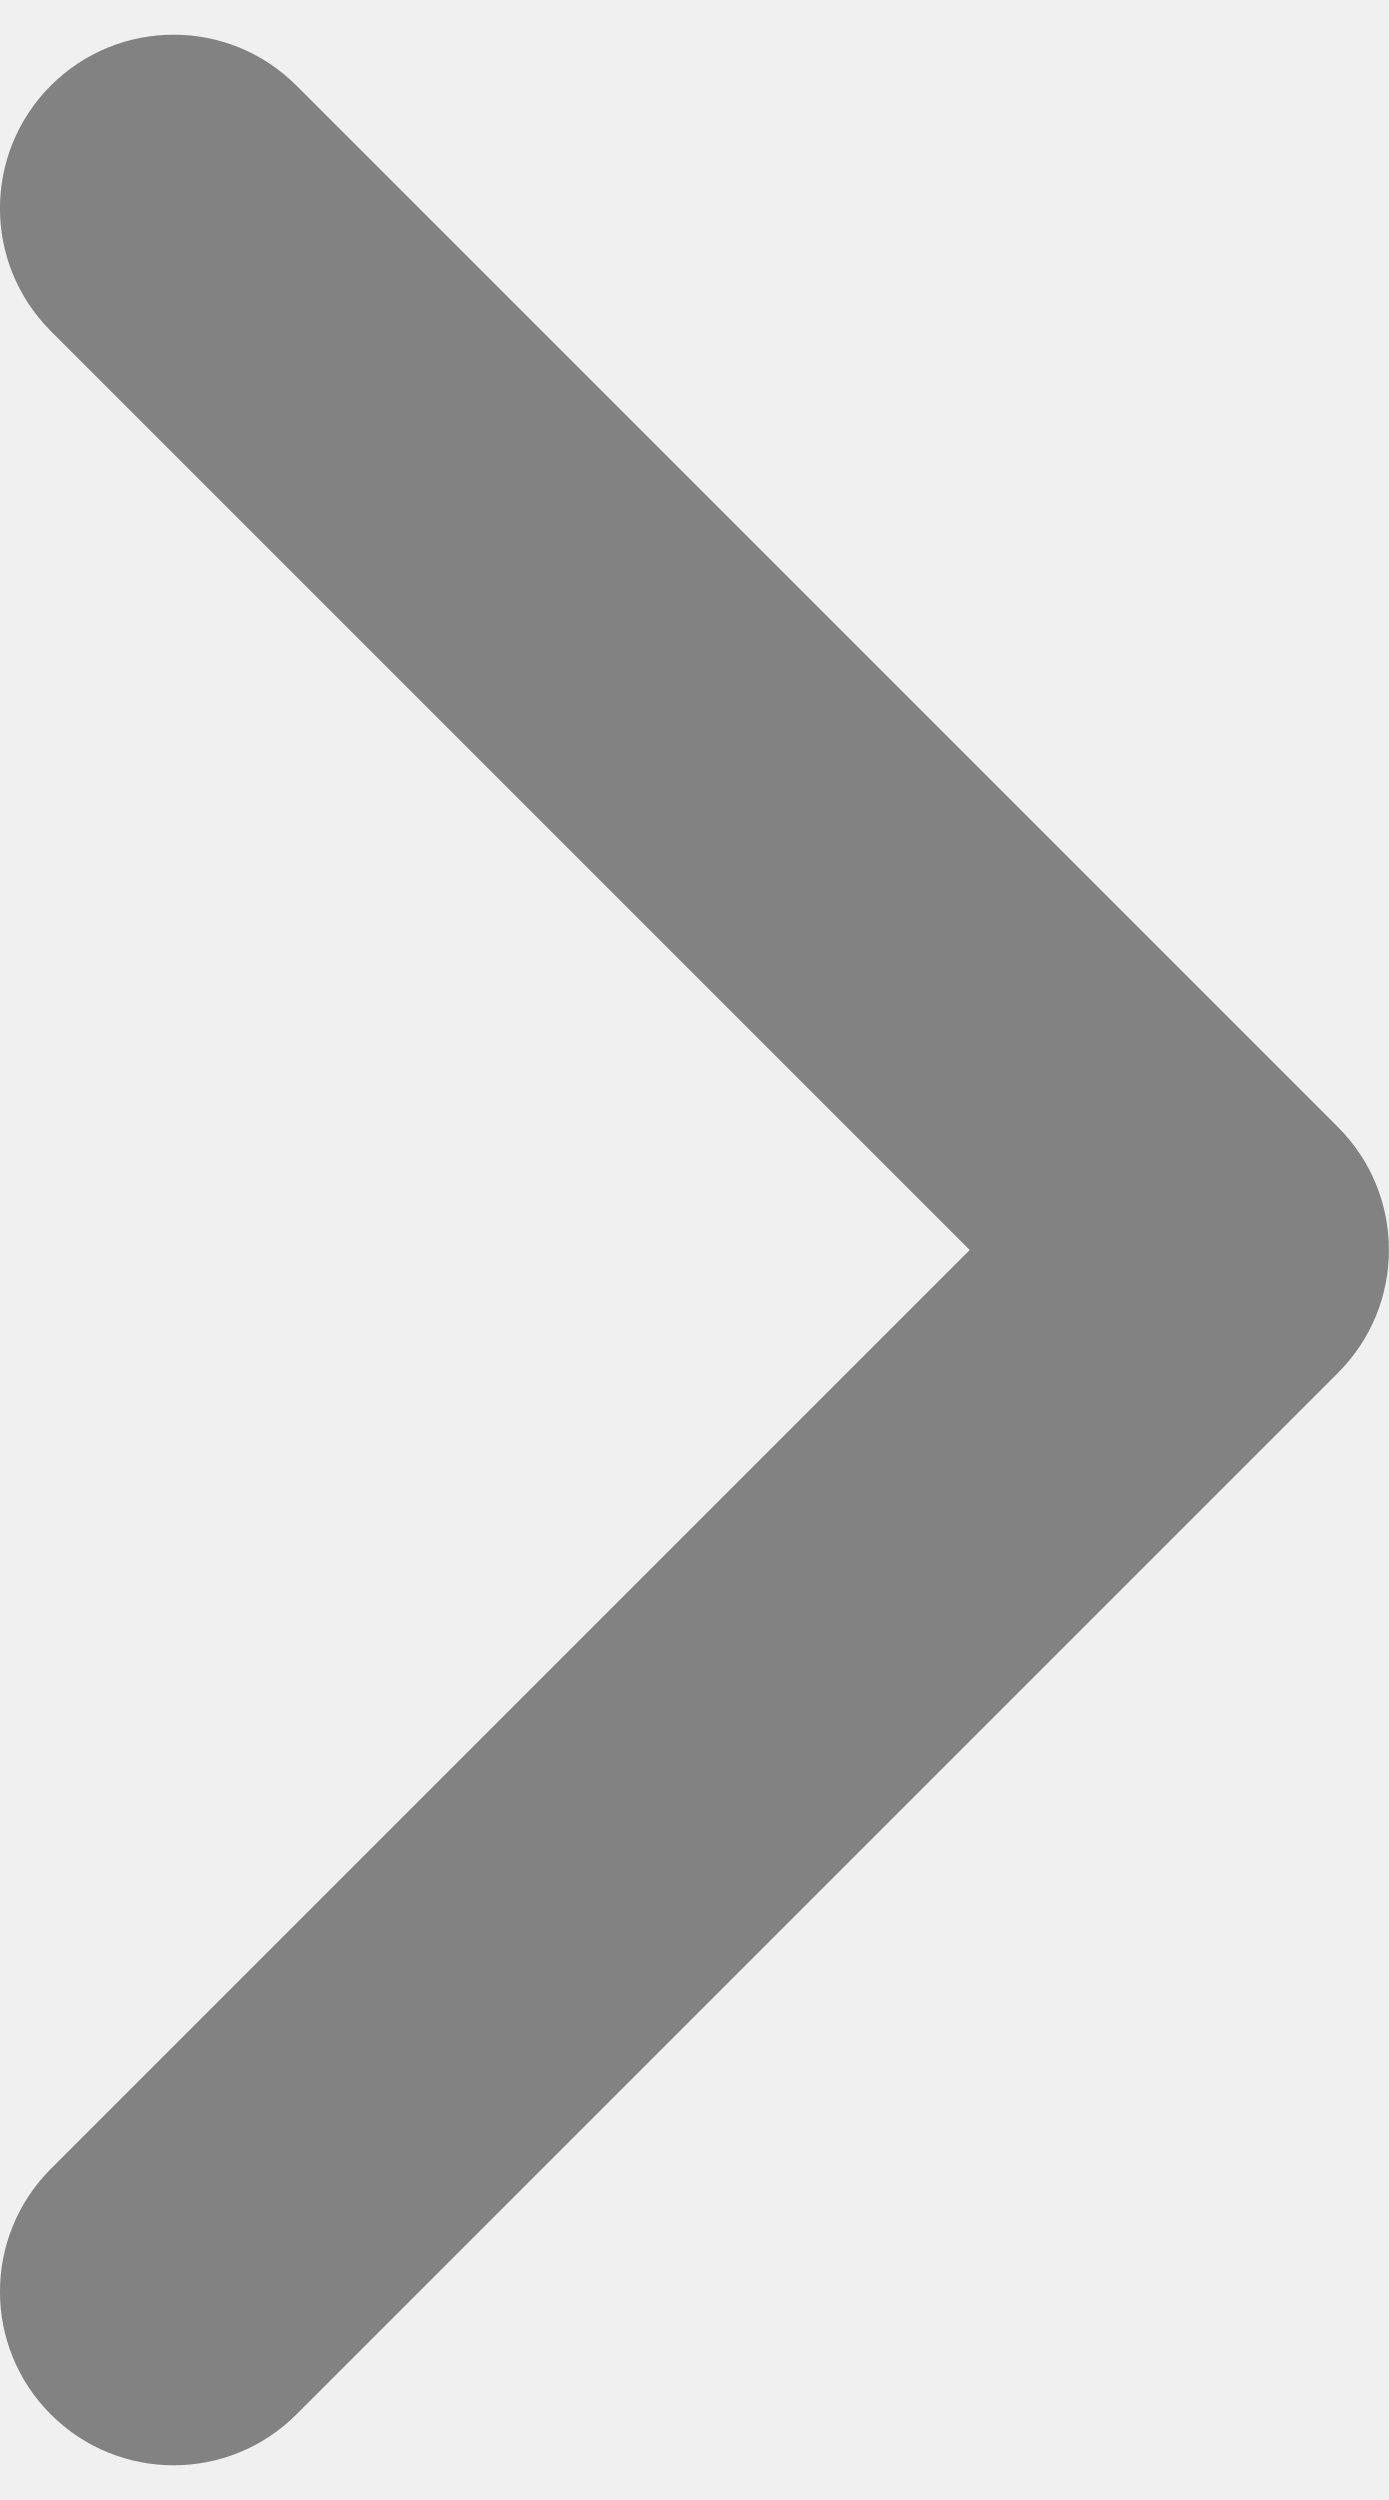
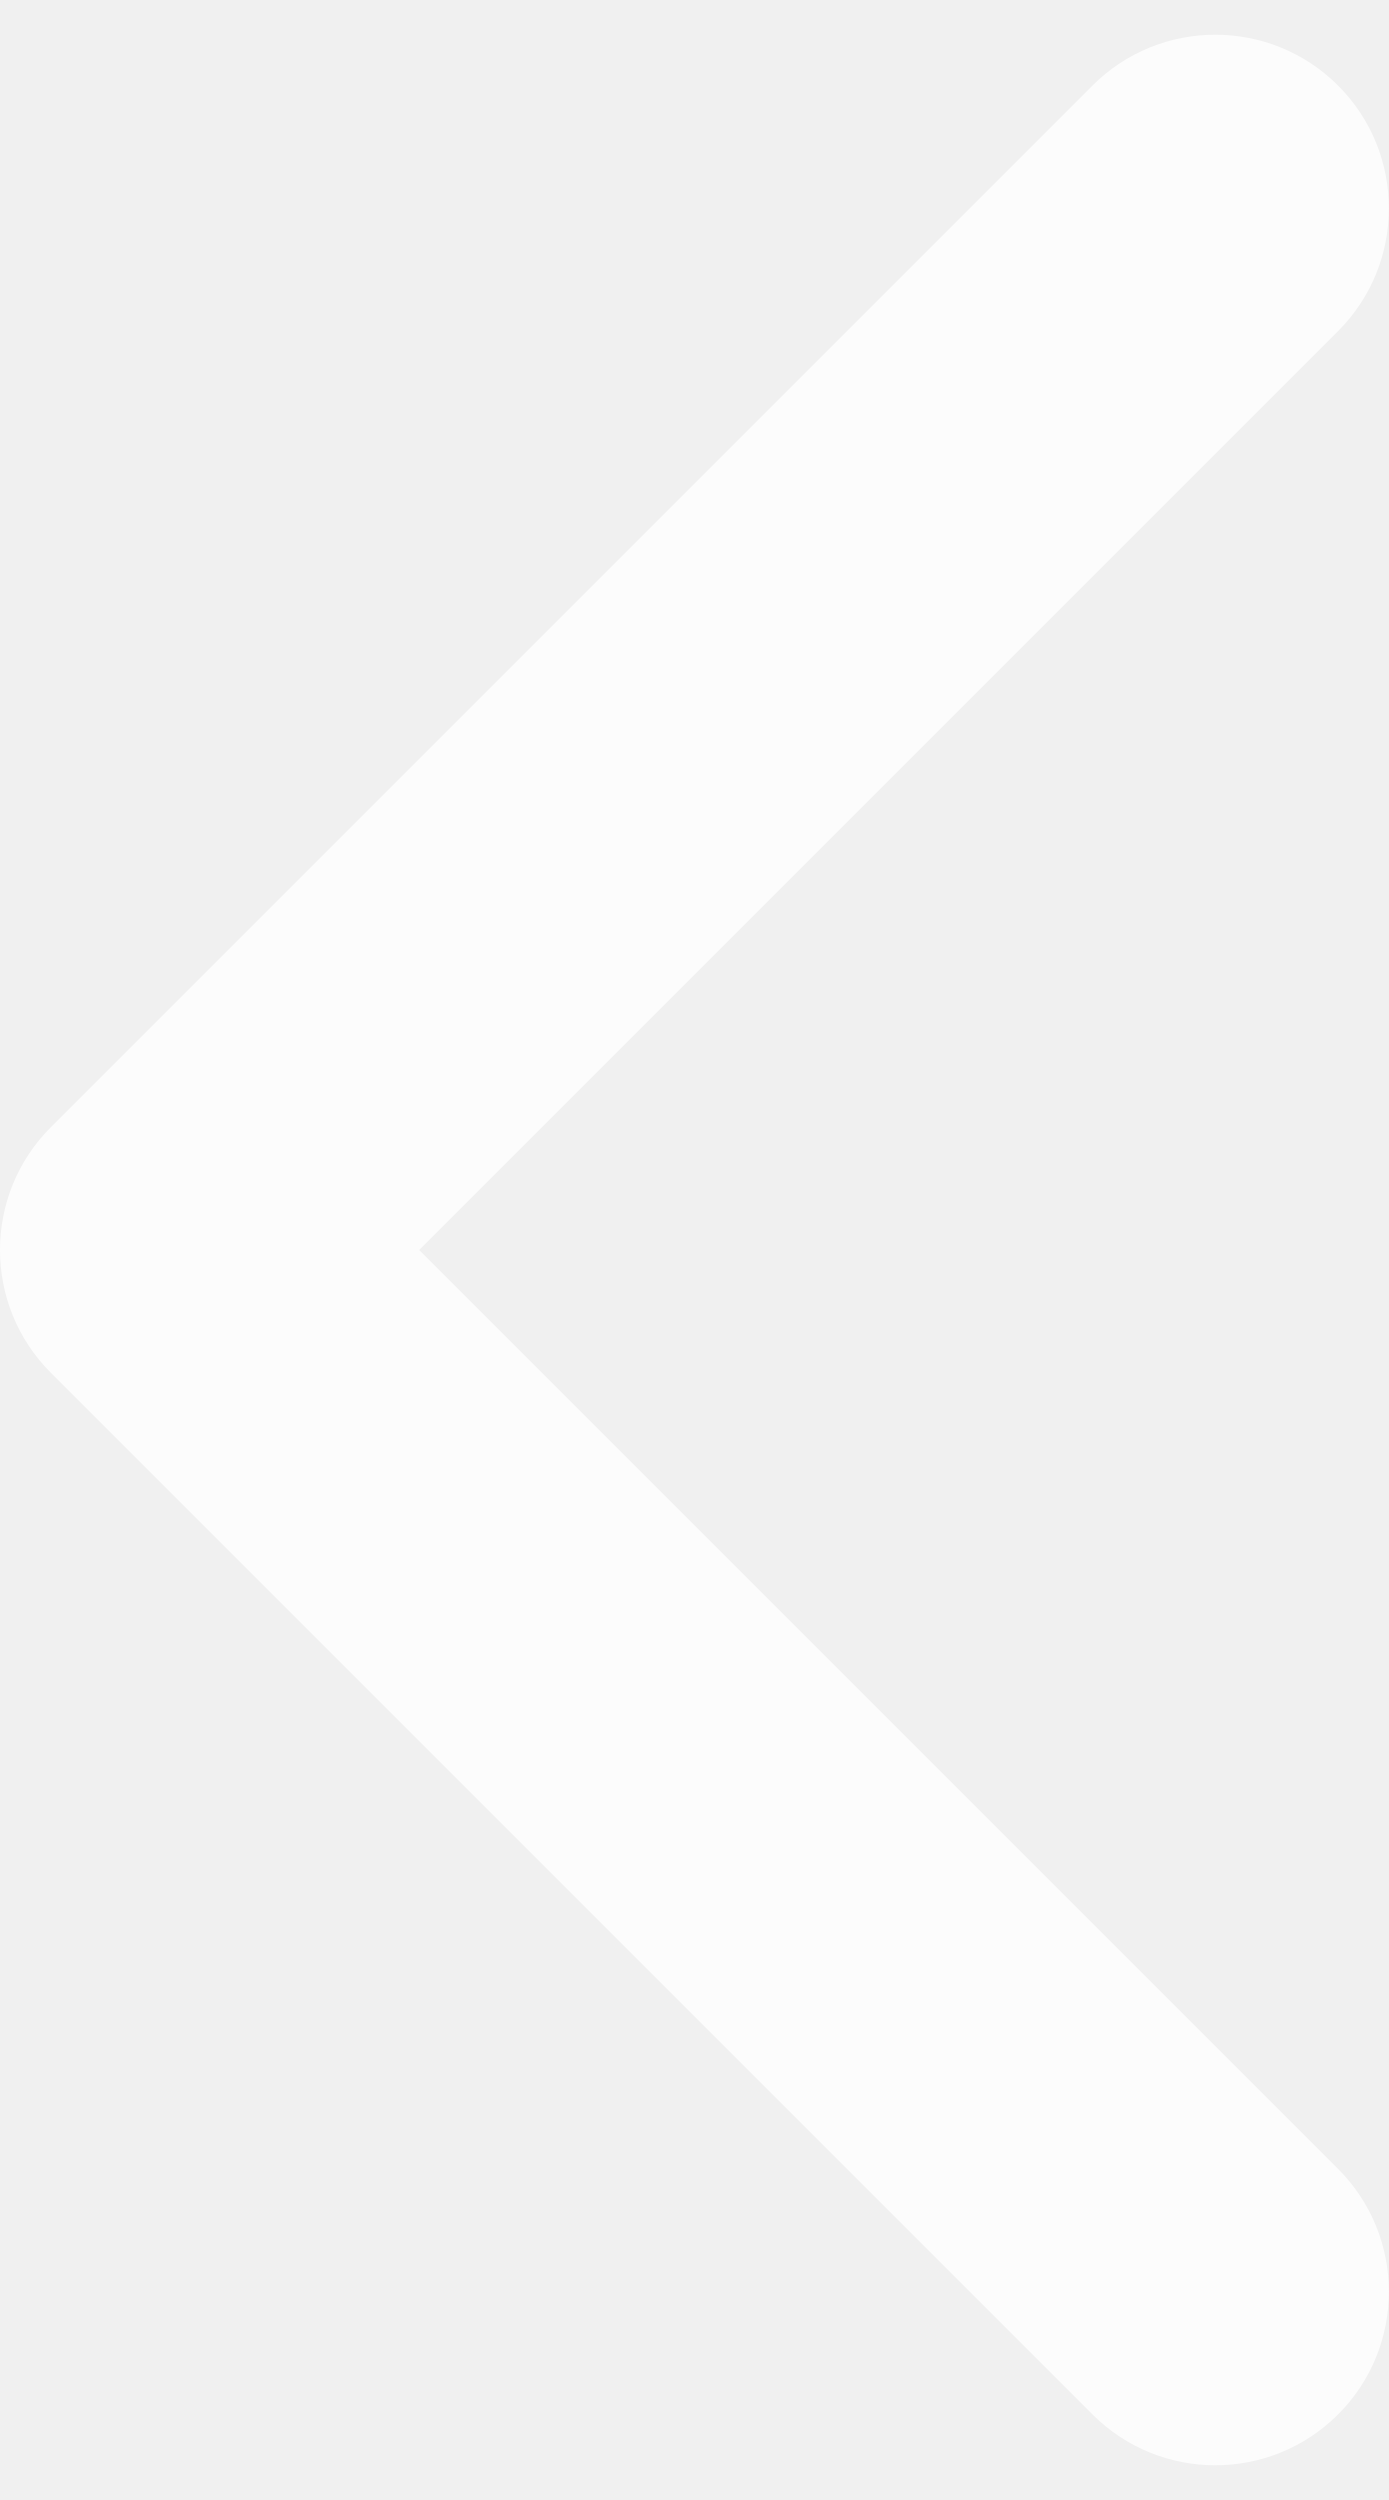
- <svg xmlns="http://www.w3.org/2000/svg" width="10" height="18" fill="none">
-   <path fill-rule="evenodd" clip-rule="evenodd" d="M.366.616a1.25 1.25 0 011.768 0l7.5 7.5a1.25 1.25 0 010 1.768l-7.5 7.5a1.25 1.25 0 01-1.768-1.768L6.982 9 .366 2.384a1.25 1.25 0 010-1.768z" fill="#828282" />
+ <svg xmlns="http://www.w3.org/2000/svg" width="10" height="18" viewBox="0 0 10 18" fill="none">
+   <path fill-rule="evenodd" clip-rule="evenodd" d="M9.634 0.616C10.122 1.104 10.122 1.896 9.634 2.384L3.018 9L9.634 15.616C10.122 16.104 10.122 16.896 9.634 17.384C9.146 17.872 8.354 17.872 7.866 17.384L0.366 9.884C-0.122 9.396 -0.122 8.604 0.366 8.116L7.866 0.616C8.354 0.128 9.146 0.128 9.634 0.616Z" fill="white" fill-opacity="0.8" />
</svg>
